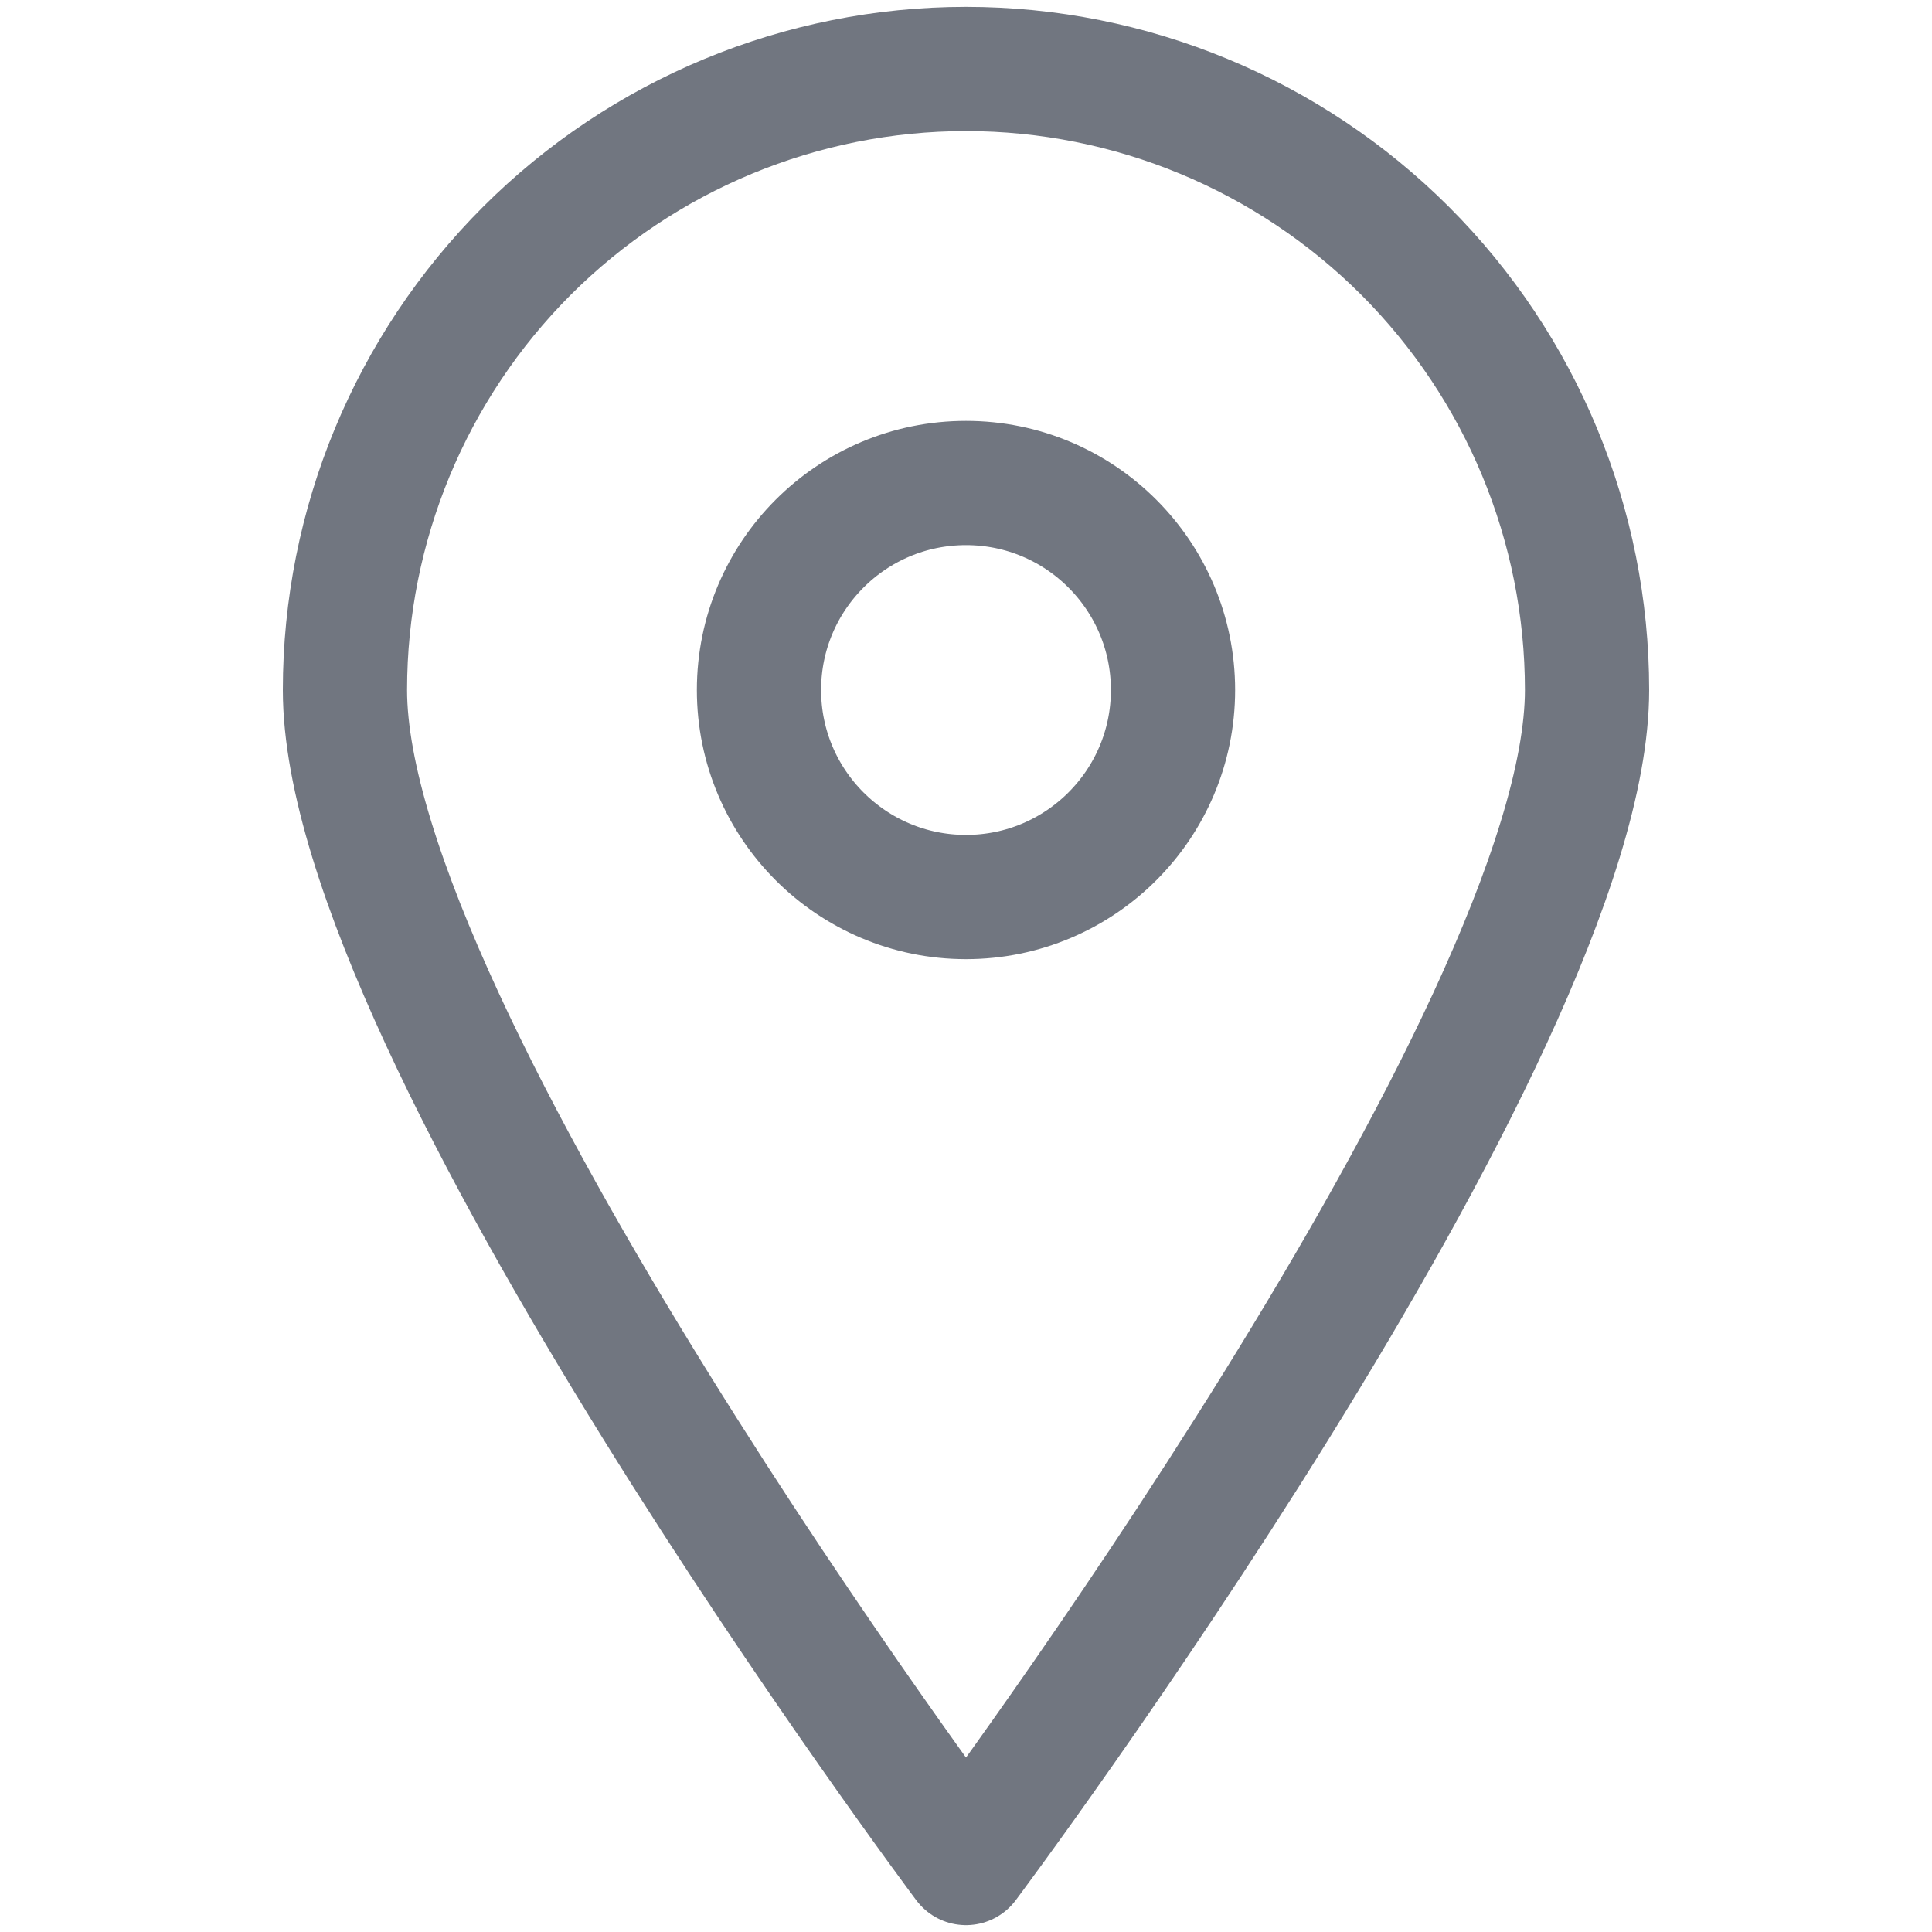
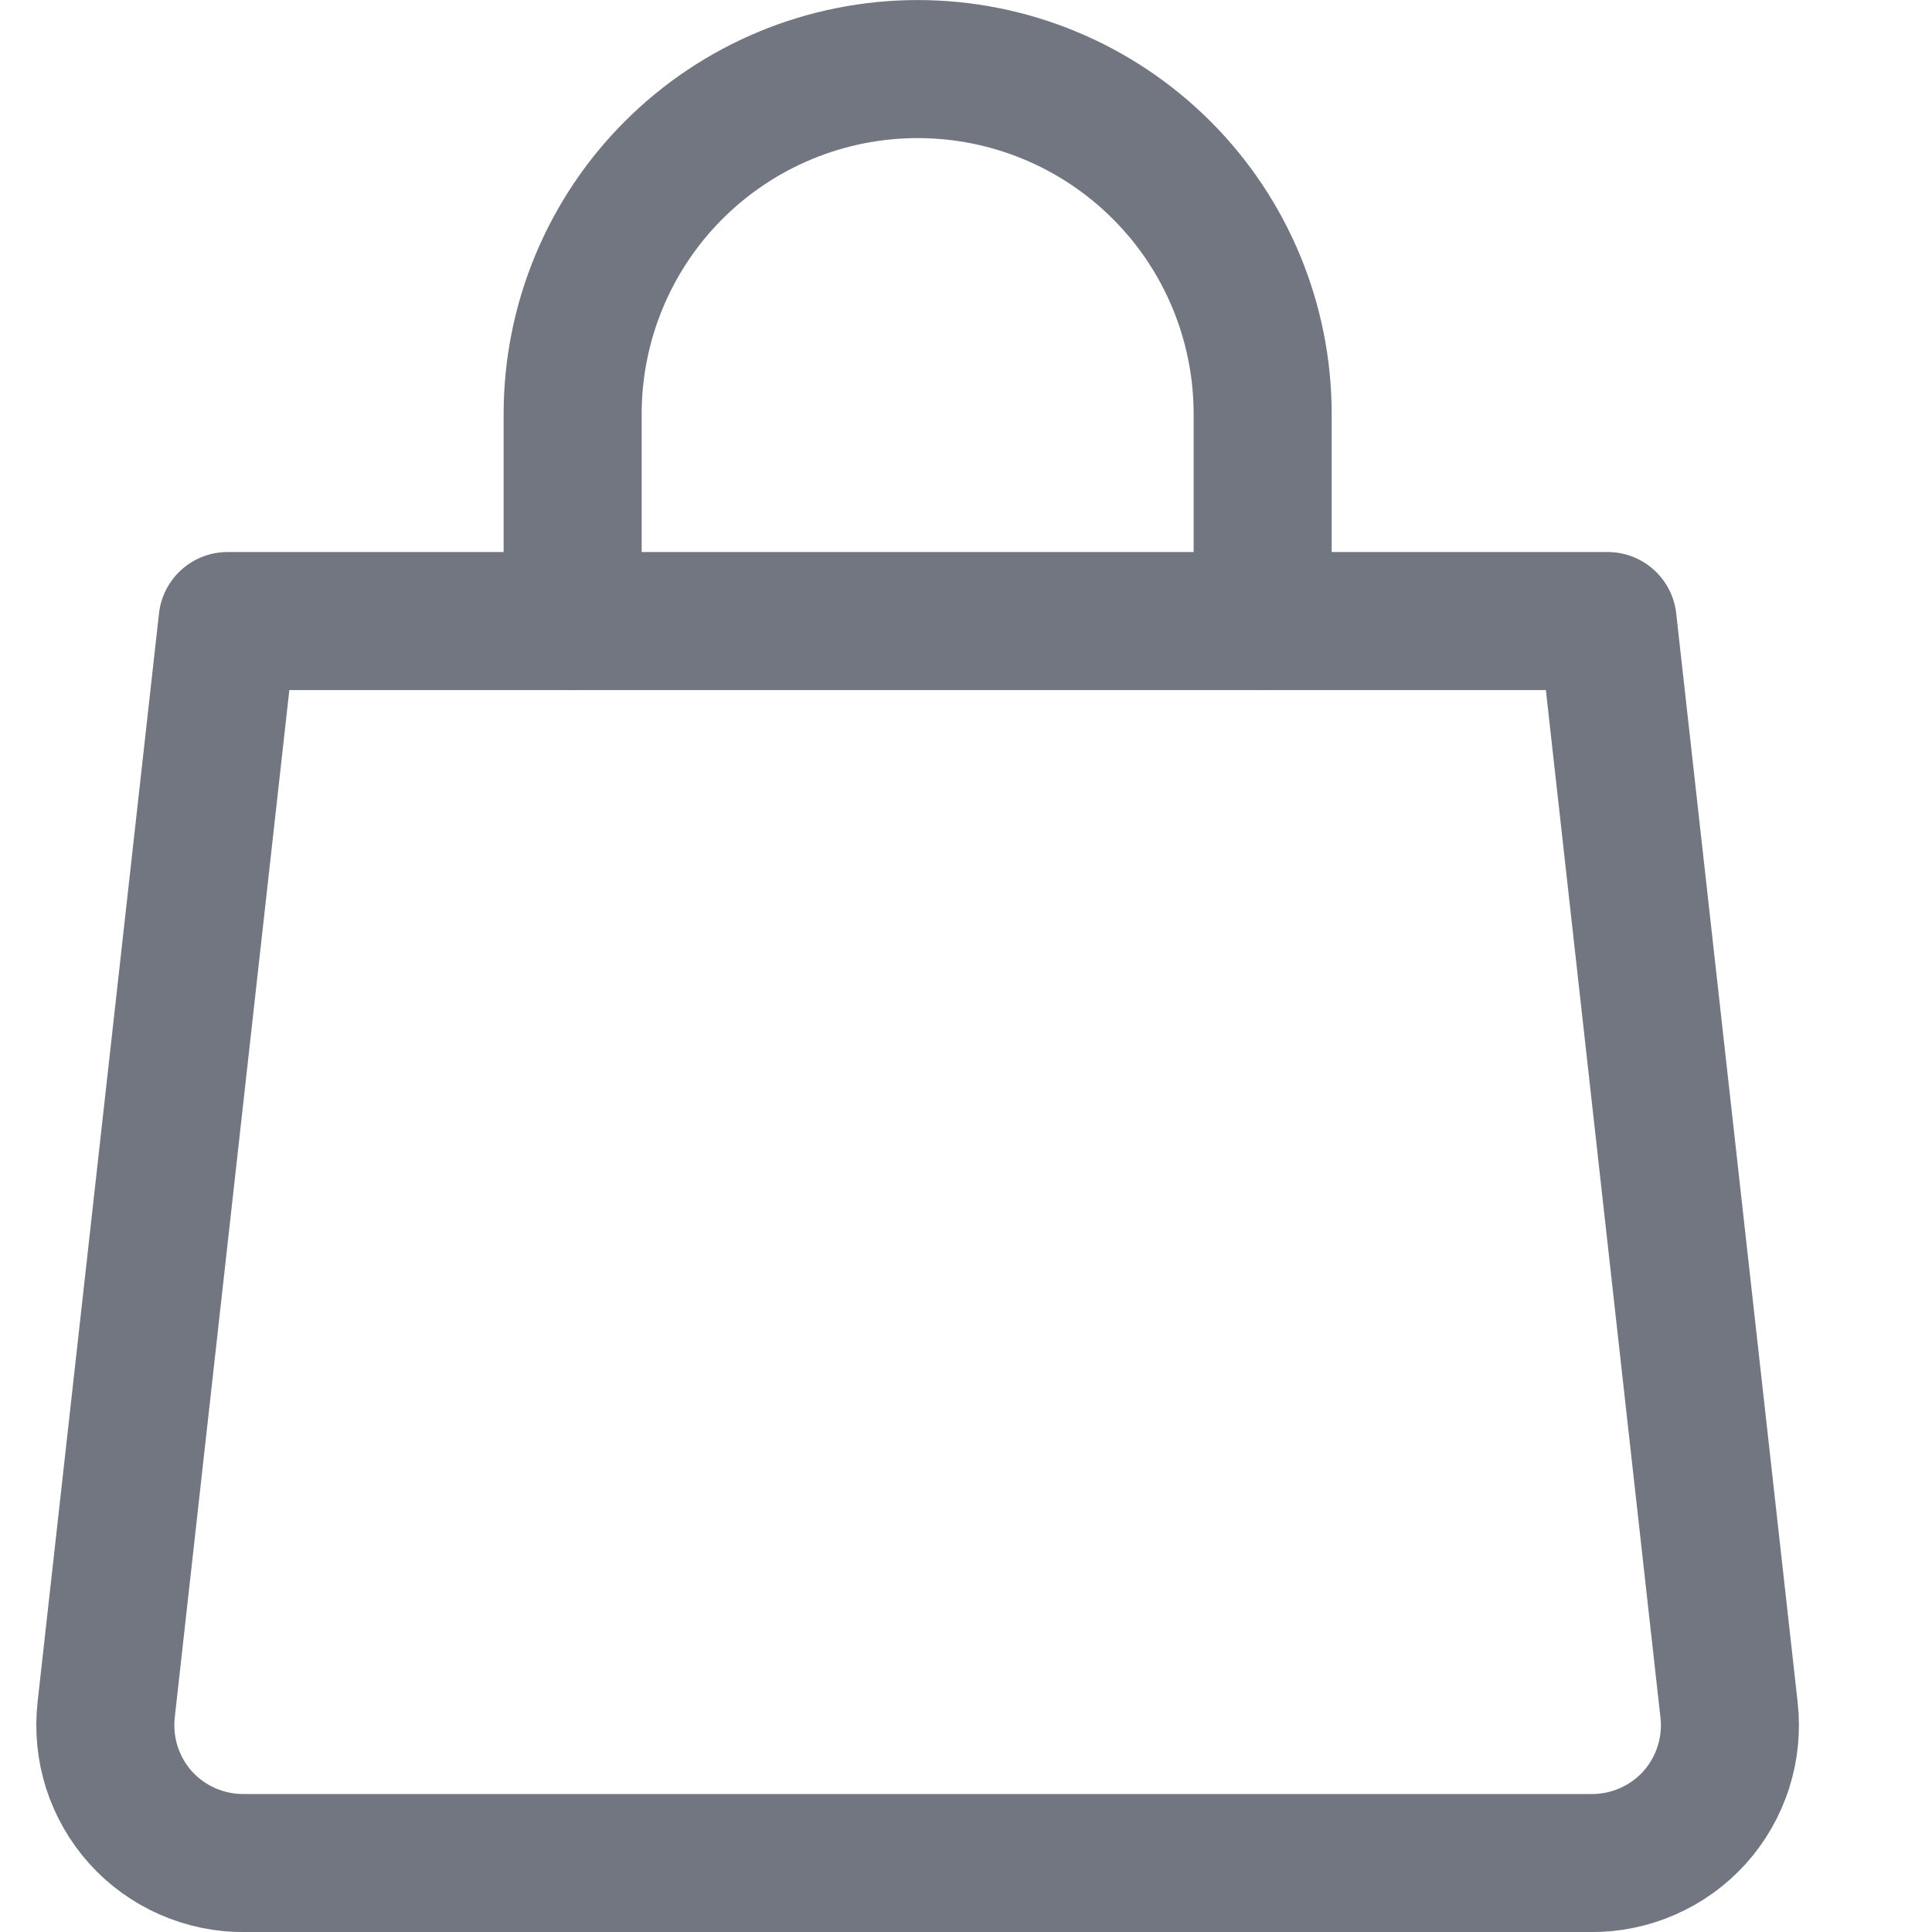
<svg xmlns="http://www.w3.org/2000/svg" width="20" height="20" viewBox="0 0 20 20" fill="none">
-   <path d="M16.429 7.143C16.429 10.7 10 19.286 10 19.286C10 19.286 3.571 10.7 3.571 7.143C3.571 5.438 4.249 3.803 5.454 2.597C6.66 1.392 8.295 0.714 10 0.714C11.705 0.714 13.34 1.392 14.546 2.597C15.751 3.803 16.429 5.438 16.429 7.143V7.143Z" stroke="#717680" stroke-width="1.286" stroke-linecap="round" stroke-linejoin="round" />
-   <path d="M10 9.286C11.183 9.286 12.143 8.326 12.143 7.143C12.143 5.959 11.183 5 10 5C8.816 5 7.857 5.959 7.857 7.143C7.857 8.326 8.816 9.286 10 9.286Z" stroke="#717680" stroke-width="1.286" stroke-linecap="round" stroke-linejoin="round" />
+   <path d="M17.899 17.7C17.922 17.901 17.901 18.104 17.84 18.296C17.778 18.488 17.677 18.665 17.542 18.815C17.407 18.965 17.241 19.084 17.057 19.165C16.872 19.246 16.672 19.288 16.47 19.286H2.528C2.326 19.288 2.126 19.246 1.941 19.165C1.757 19.084 1.591 18.965 1.456 18.815C1.321 18.665 1.22 18.488 1.158 18.296C1.097 18.104 1.077 17.901 1.099 17.7L2.356 6.429H16.642L17.899 17.7Z" fill="none" stroke="#717680" stroke-width="1.429" stroke-linecap="round" stroke-linejoin="round" />
+   <path d="M5.928 6.429V4.286C5.928 3.339 6.304 2.43 6.974 1.761C7.644 1.091 8.552 0.715 9.5 0.715C10.447 0.715 11.355 1.091 12.025 1.761C12.695 2.43 13.071 3.339 13.071 4.286V6.429" fill="none" stroke="#717680" stroke-width="1.429" stroke-linecap="round" stroke-linejoin="round" />
</svg>
